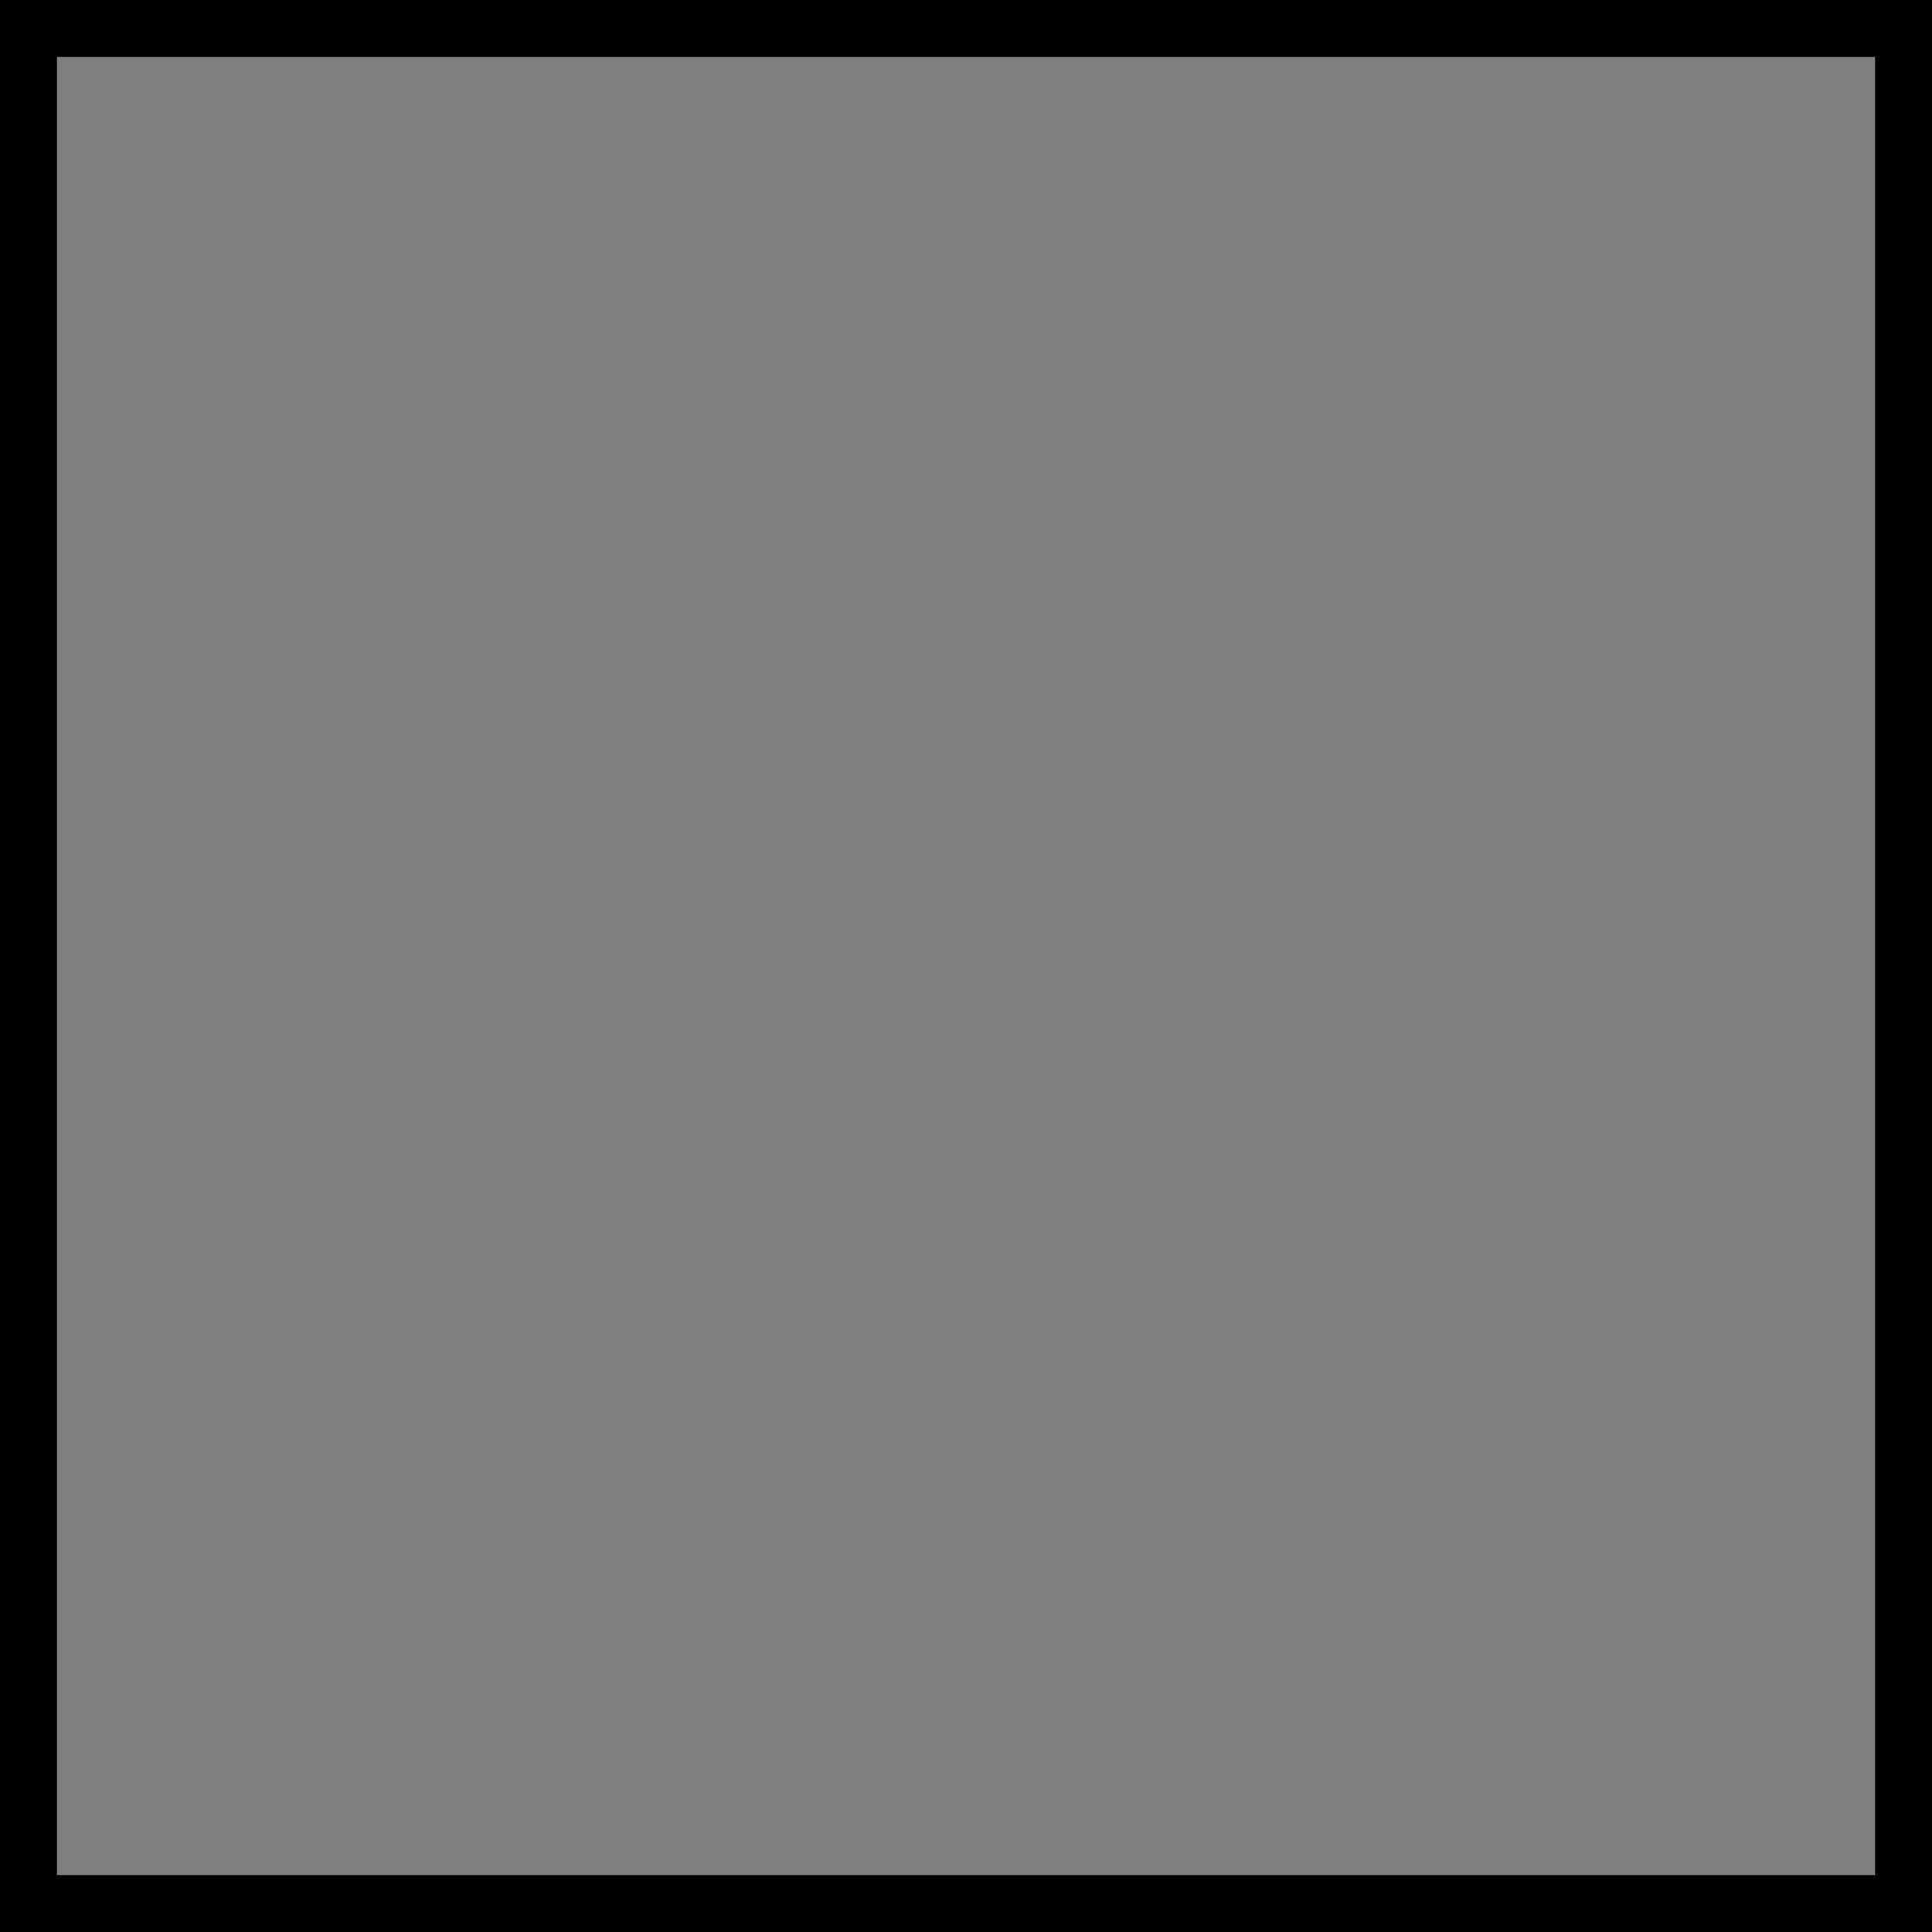
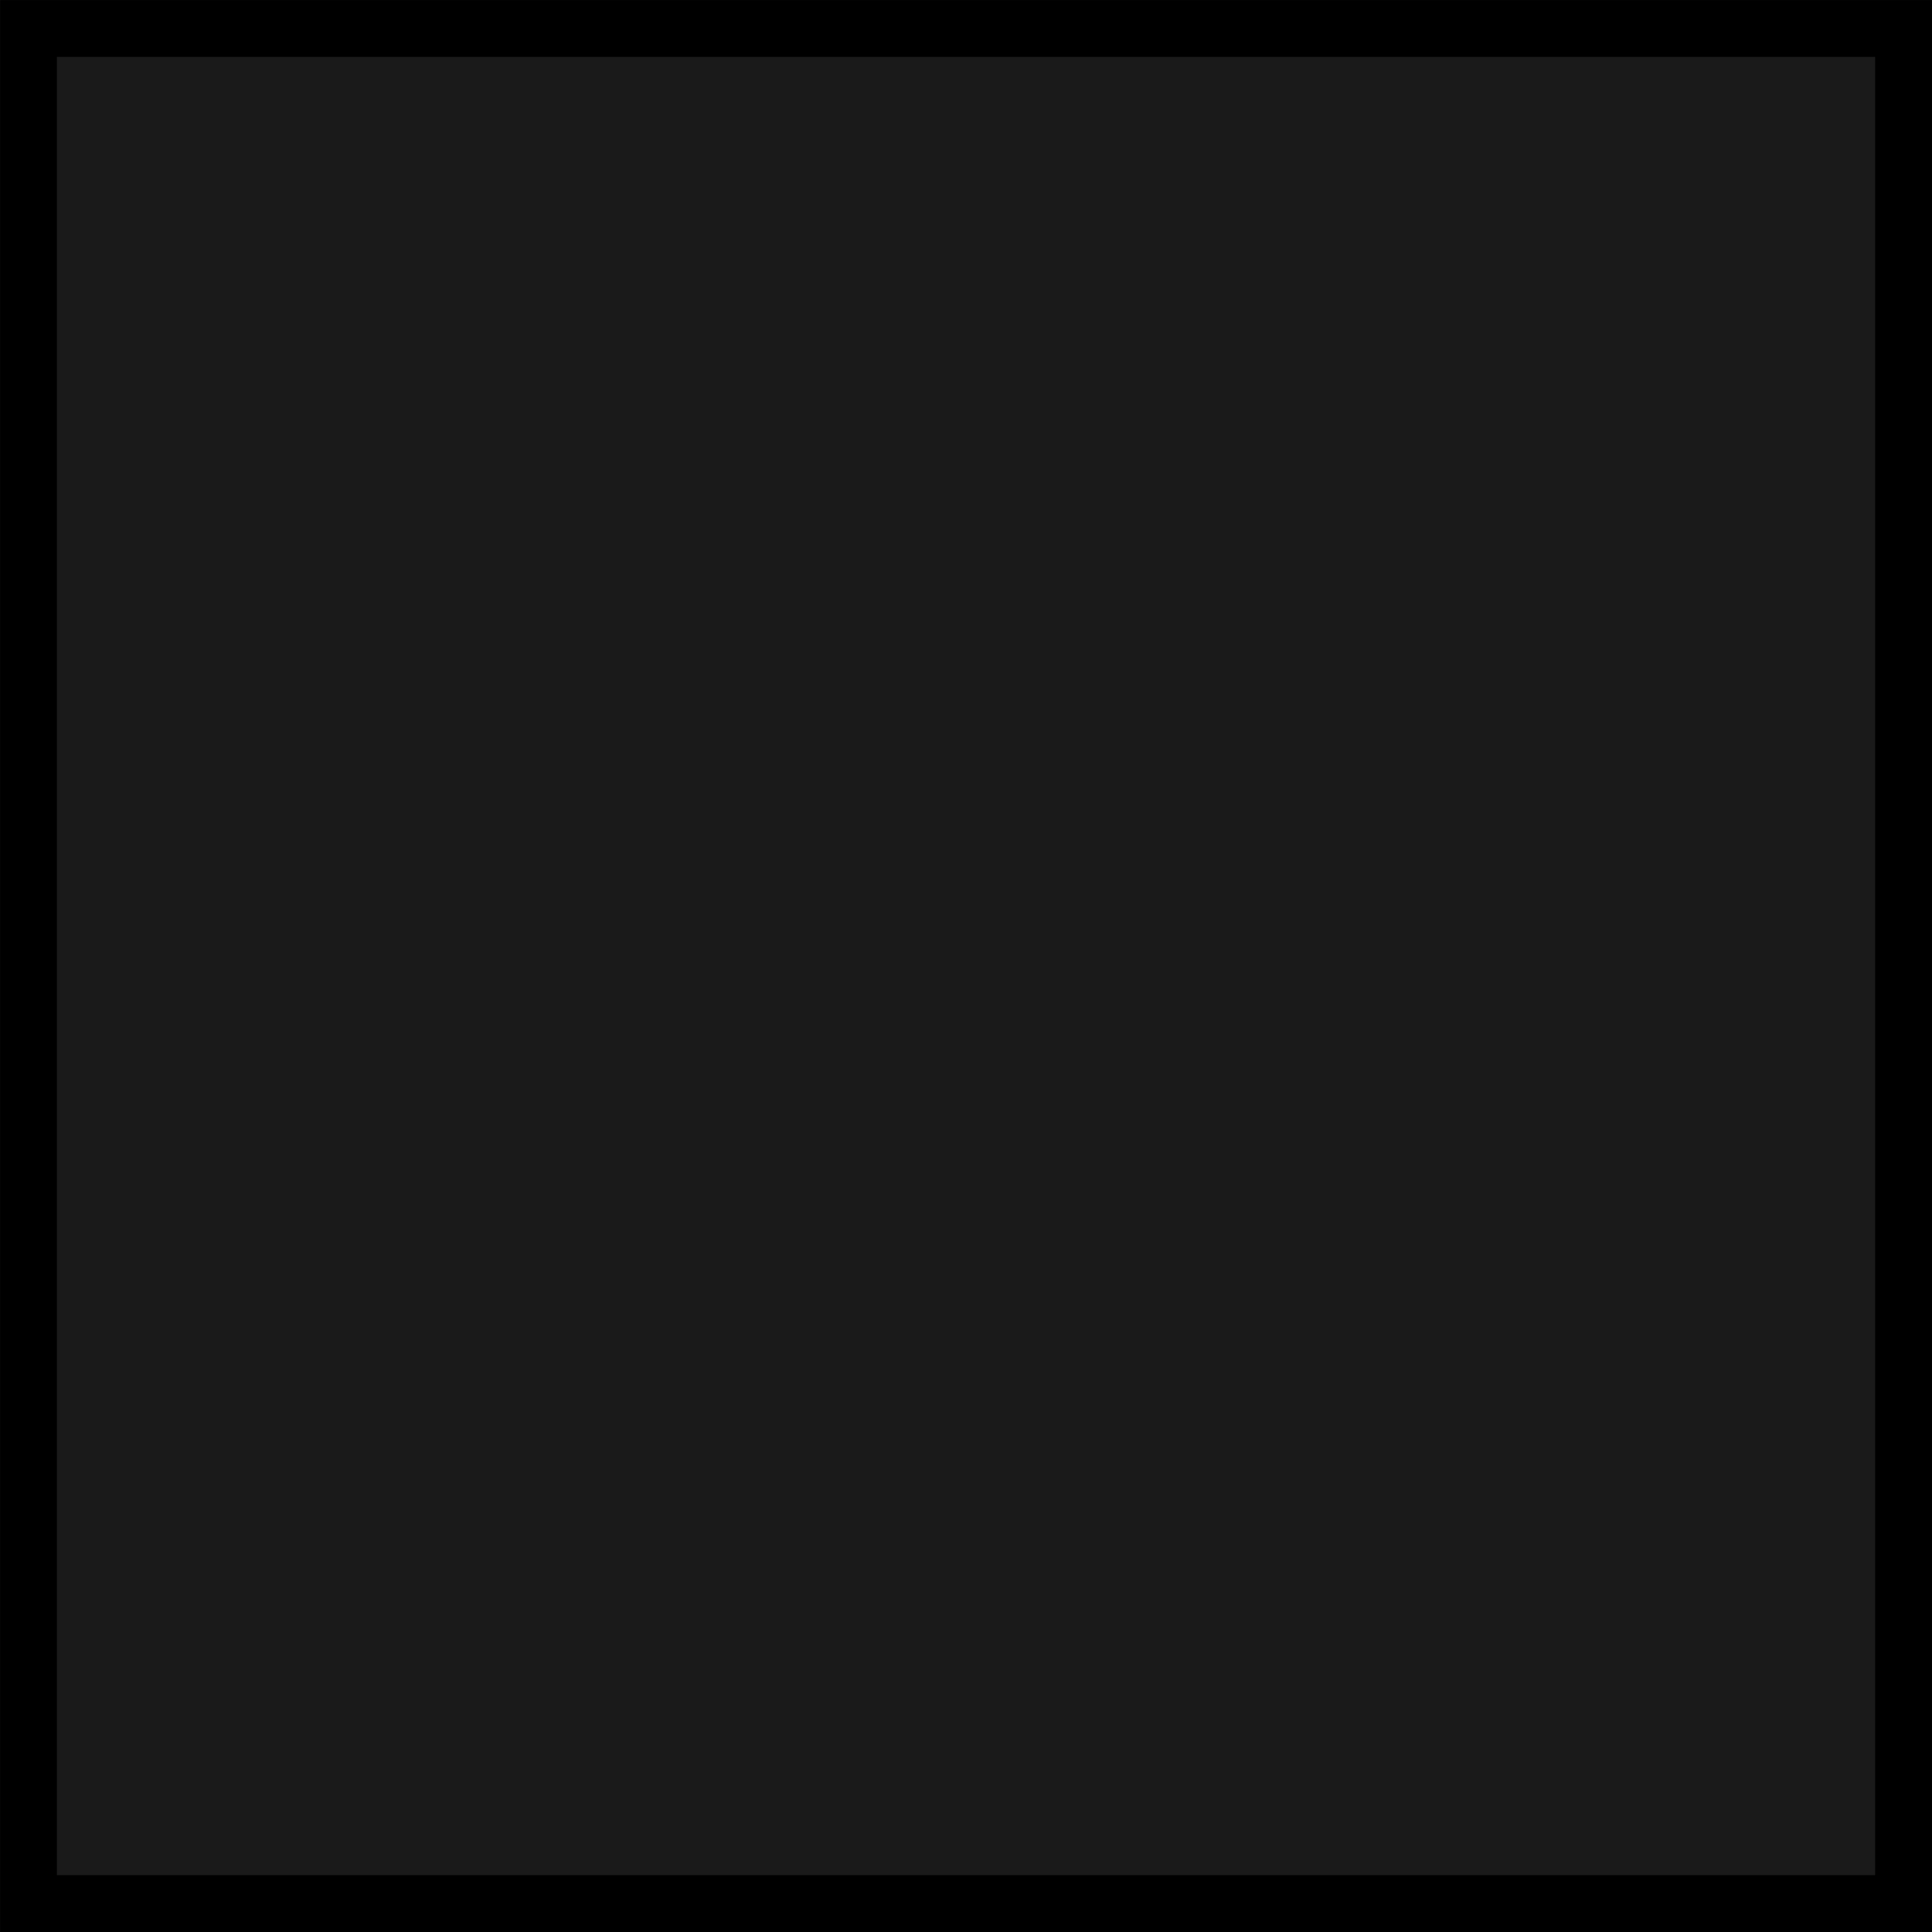
<svg xmlns="http://www.w3.org/2000/svg" width="64" height="64" viewBox="0 0 64 64" id="svg2" version="1.1">
  <defs id="defs4" />
  <g id="layer1" transform="translate(0,-988.3622)">
-     <rect style="opacity:1;fill:#808080;fill-opacity:1;stroke:#000000;stroke-width:1.885;stroke-miterlimit:4;stroke-dasharray:none;stroke-opacity:1" id="rect4138" width="62.115" height="62.115" x="0.943" y="989.305" rx="0" ry="0" />
+     <rect style="opacity:1;fill:#1a1a1a;fill-opacity:1;stroke:#000000;stroke-width:1.885;stroke-miterlimit:4;stroke-dasharray:none;stroke-opacity:1" id="rect4138" width="62.115" height="62.115" x="0.943" y="989.305" rx="0" ry="0" />
  </g>
</svg>
